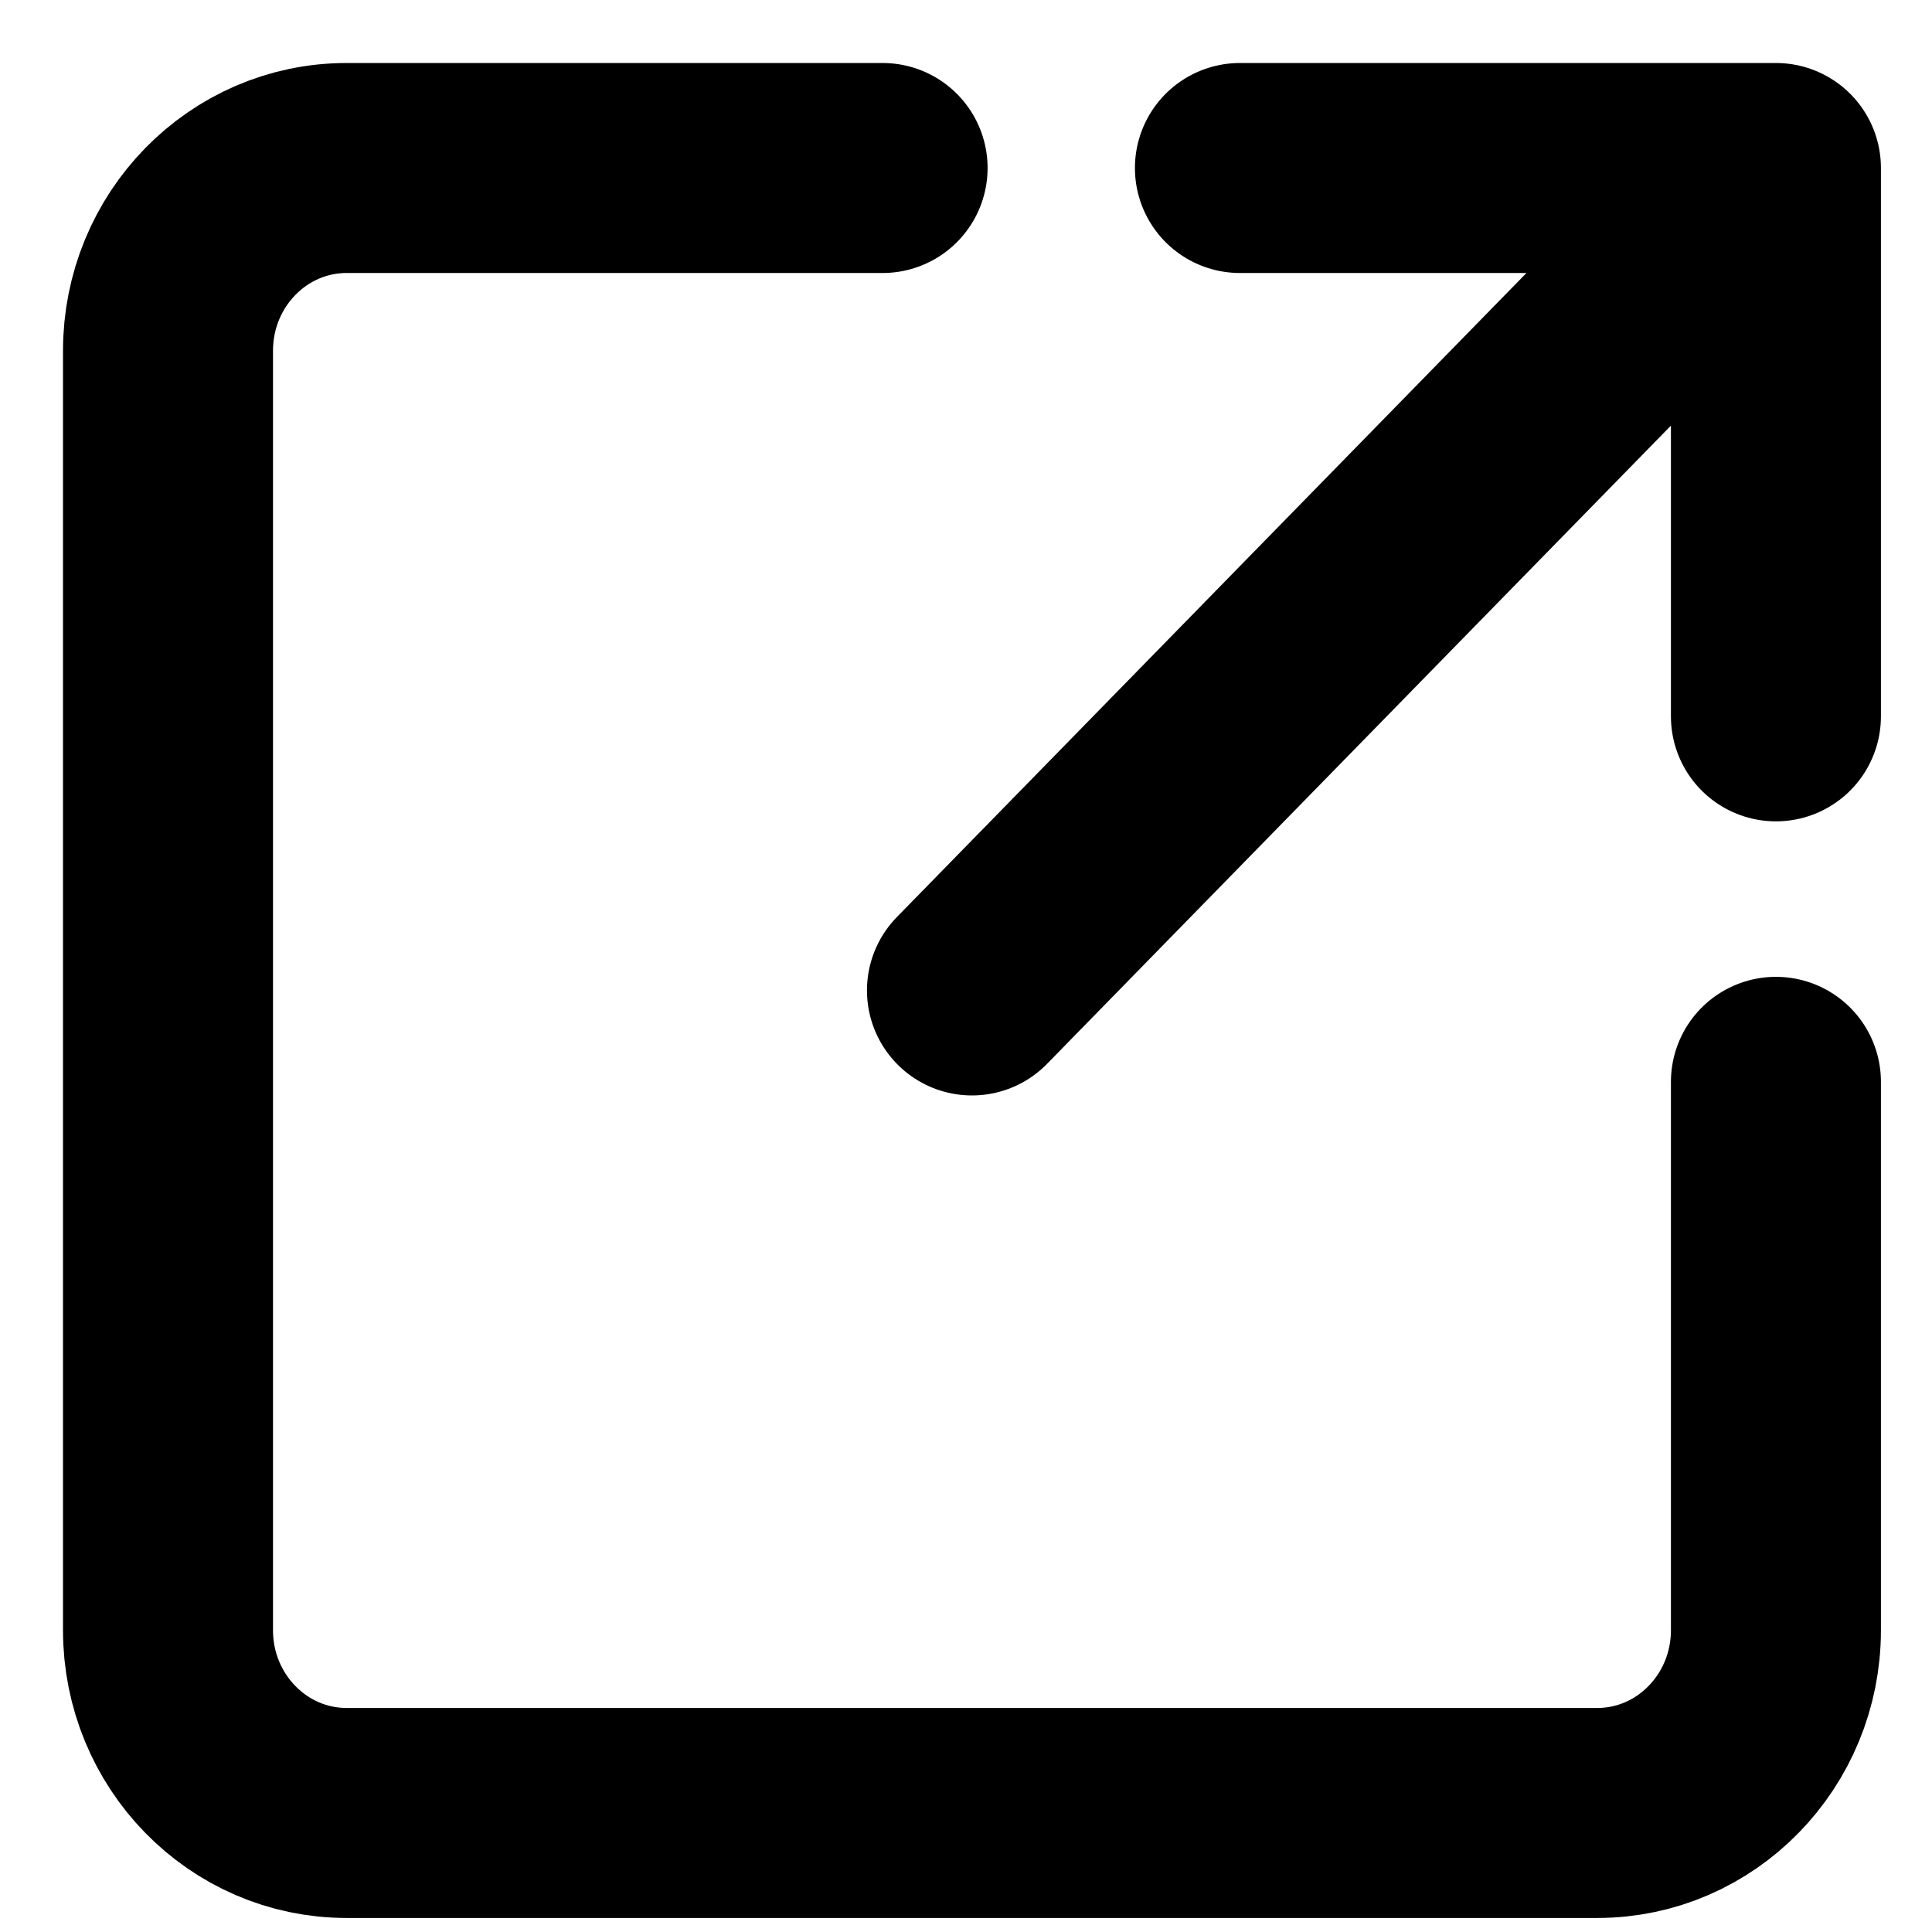
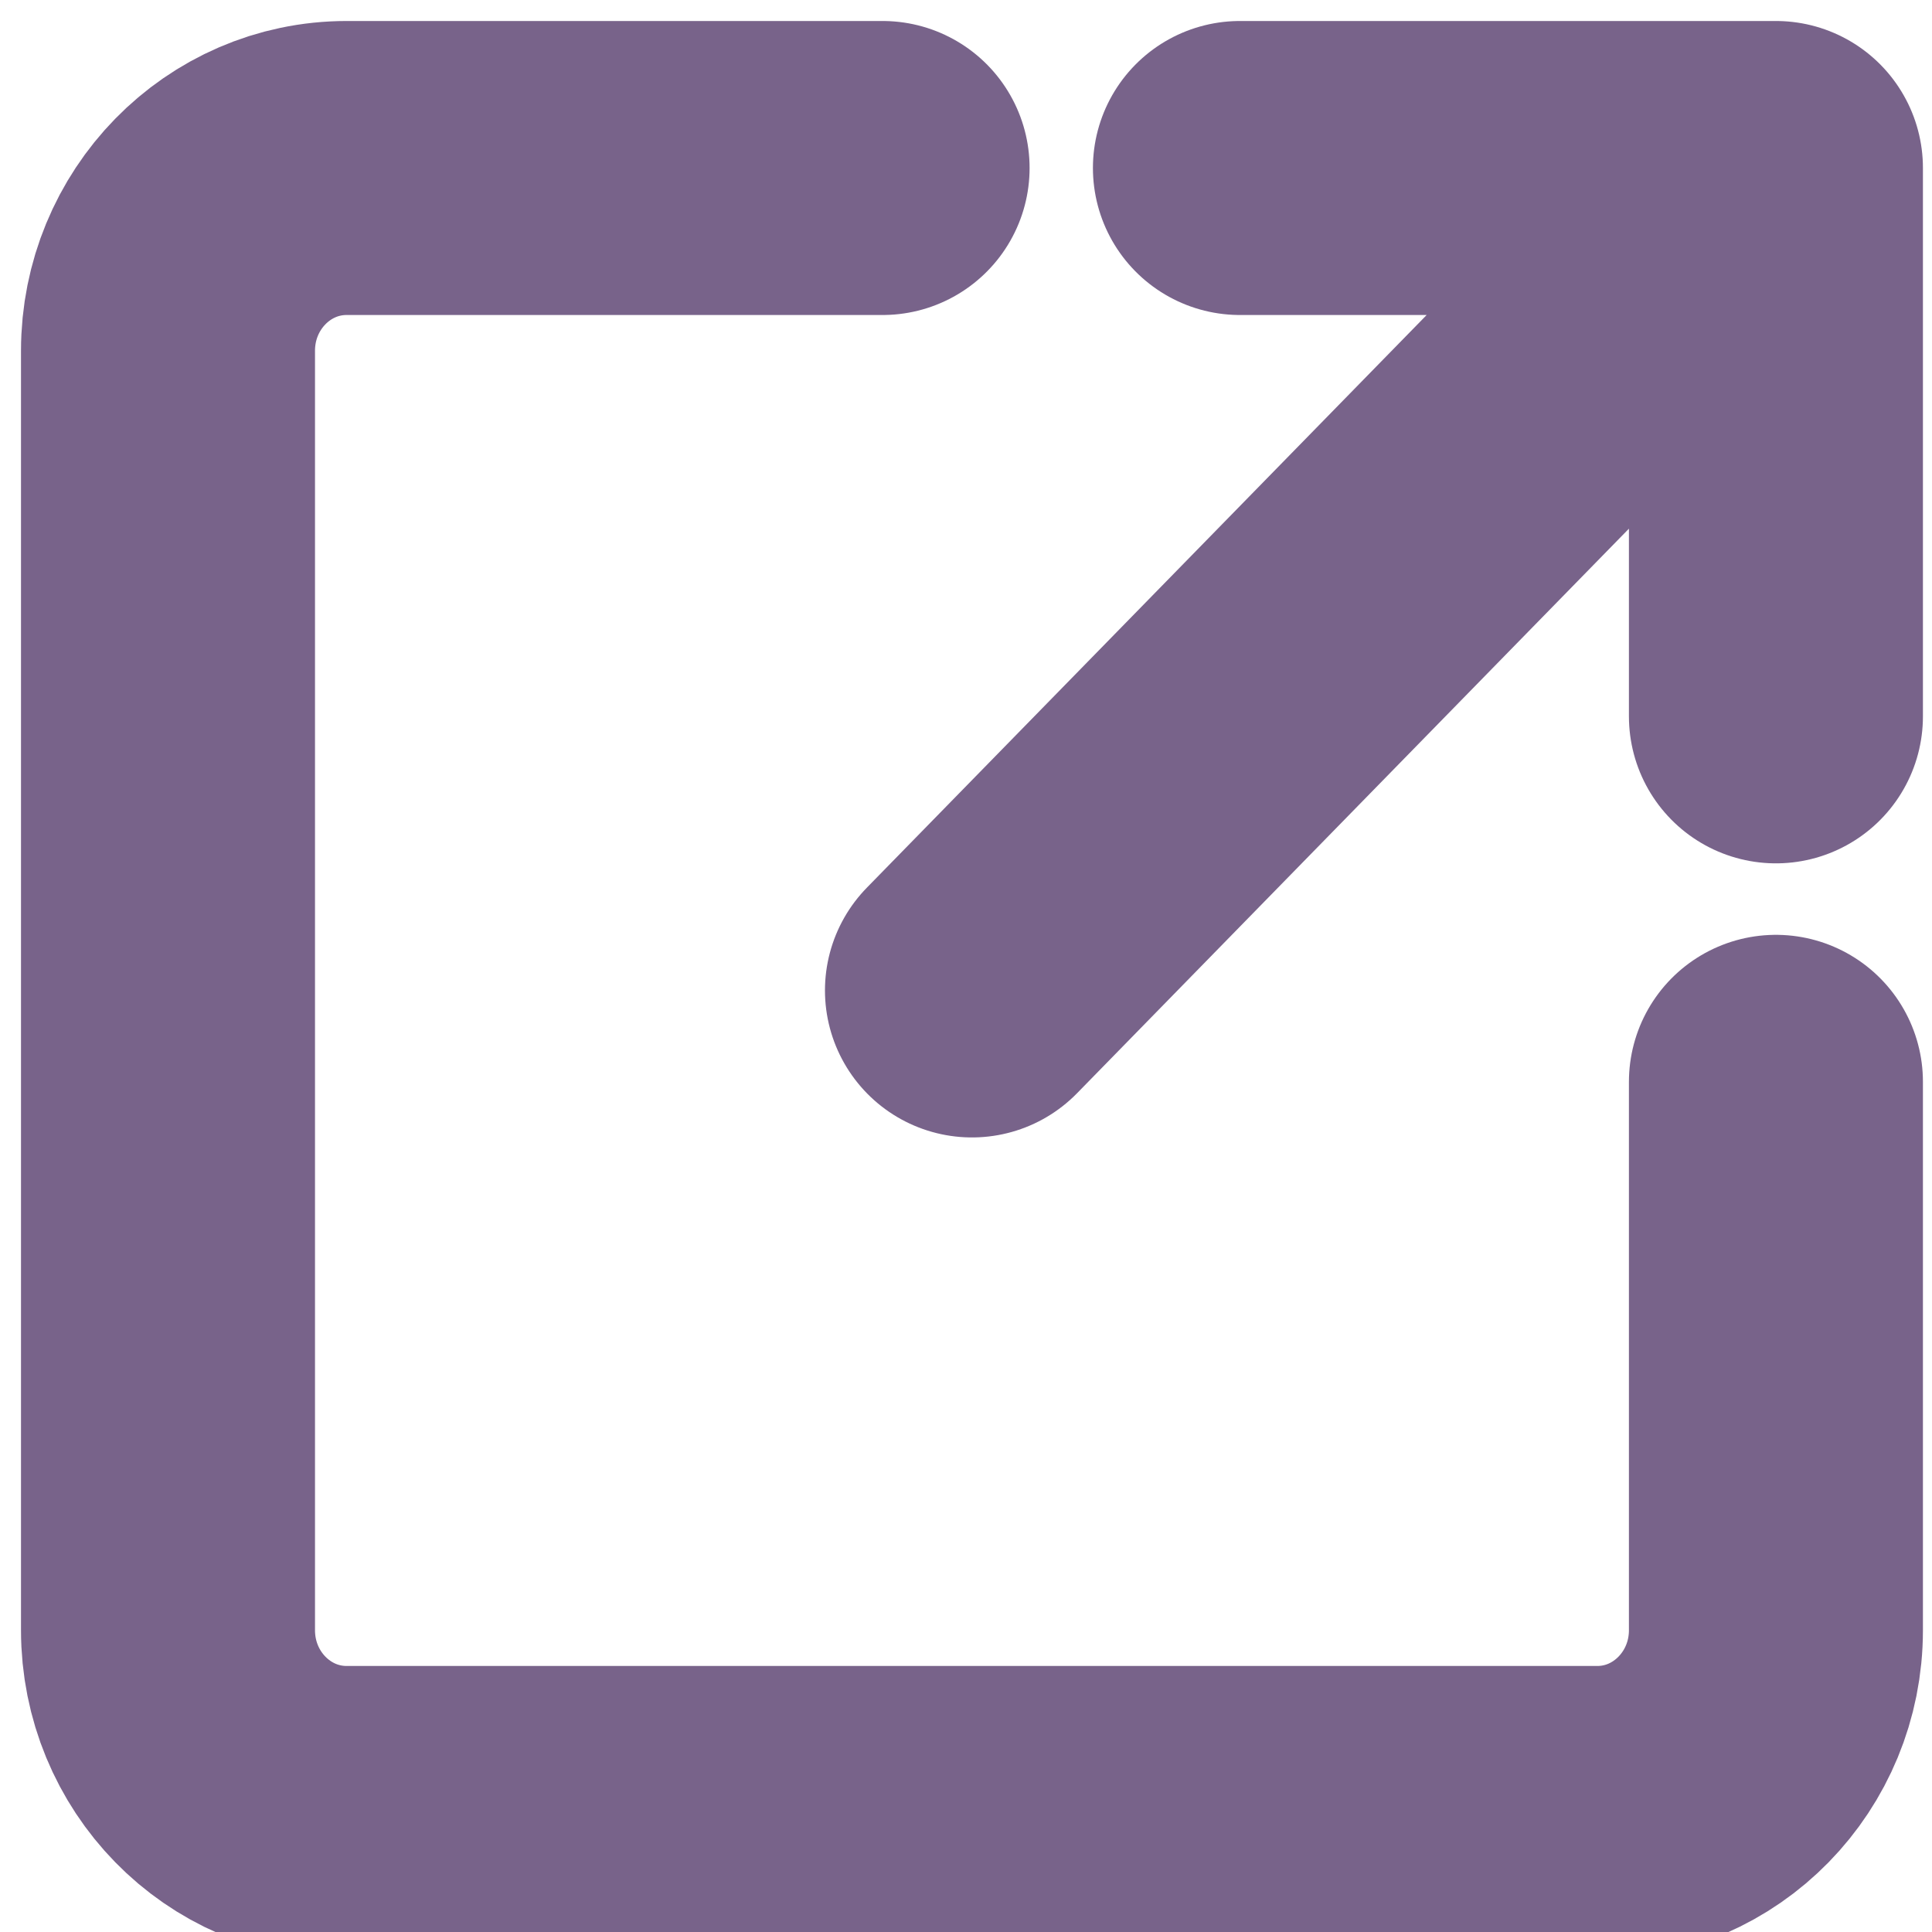
<svg xmlns="http://www.w3.org/2000/svg" width="23" height="23" viewBox="0 0 23 23" fill="none">
-   <path d="M21.142 2H14.761M21.142 2L11.571 11.791M21.142 2V8.528" stroke="black" stroke-width="2.5" stroke-linecap="round" stroke-linejoin="round" />
-   <path d="M21.142 12.879V19.407C21.142 20.609 20.189 21.583 19.015 21.583H4.127C2.952 21.583 2 20.609 2 19.407V4.176C2 2.974 2.952 2 4.127 2H10.507" stroke="black" stroke-width="2.5" stroke-linecap="round" />
+   <path d="M21.142 2H14.761M21.142 2L11.571 11.791M21.142 2V8.528" stroke="#78638a" stroke-width="3.5" stroke-linecap="round" stroke-linejoin="round" />
+   <path d="M21.142 12.879V19.407C21.142 20.609 20.189 21.583 19.015 21.583H4.127C2.952 21.583 2 20.609 2 19.407V4.176C2 2.974 2.952 2 4.127 2H10.507" stroke="#78638a" stroke-width="3.5" stroke-linecap="round" />
</svg>
